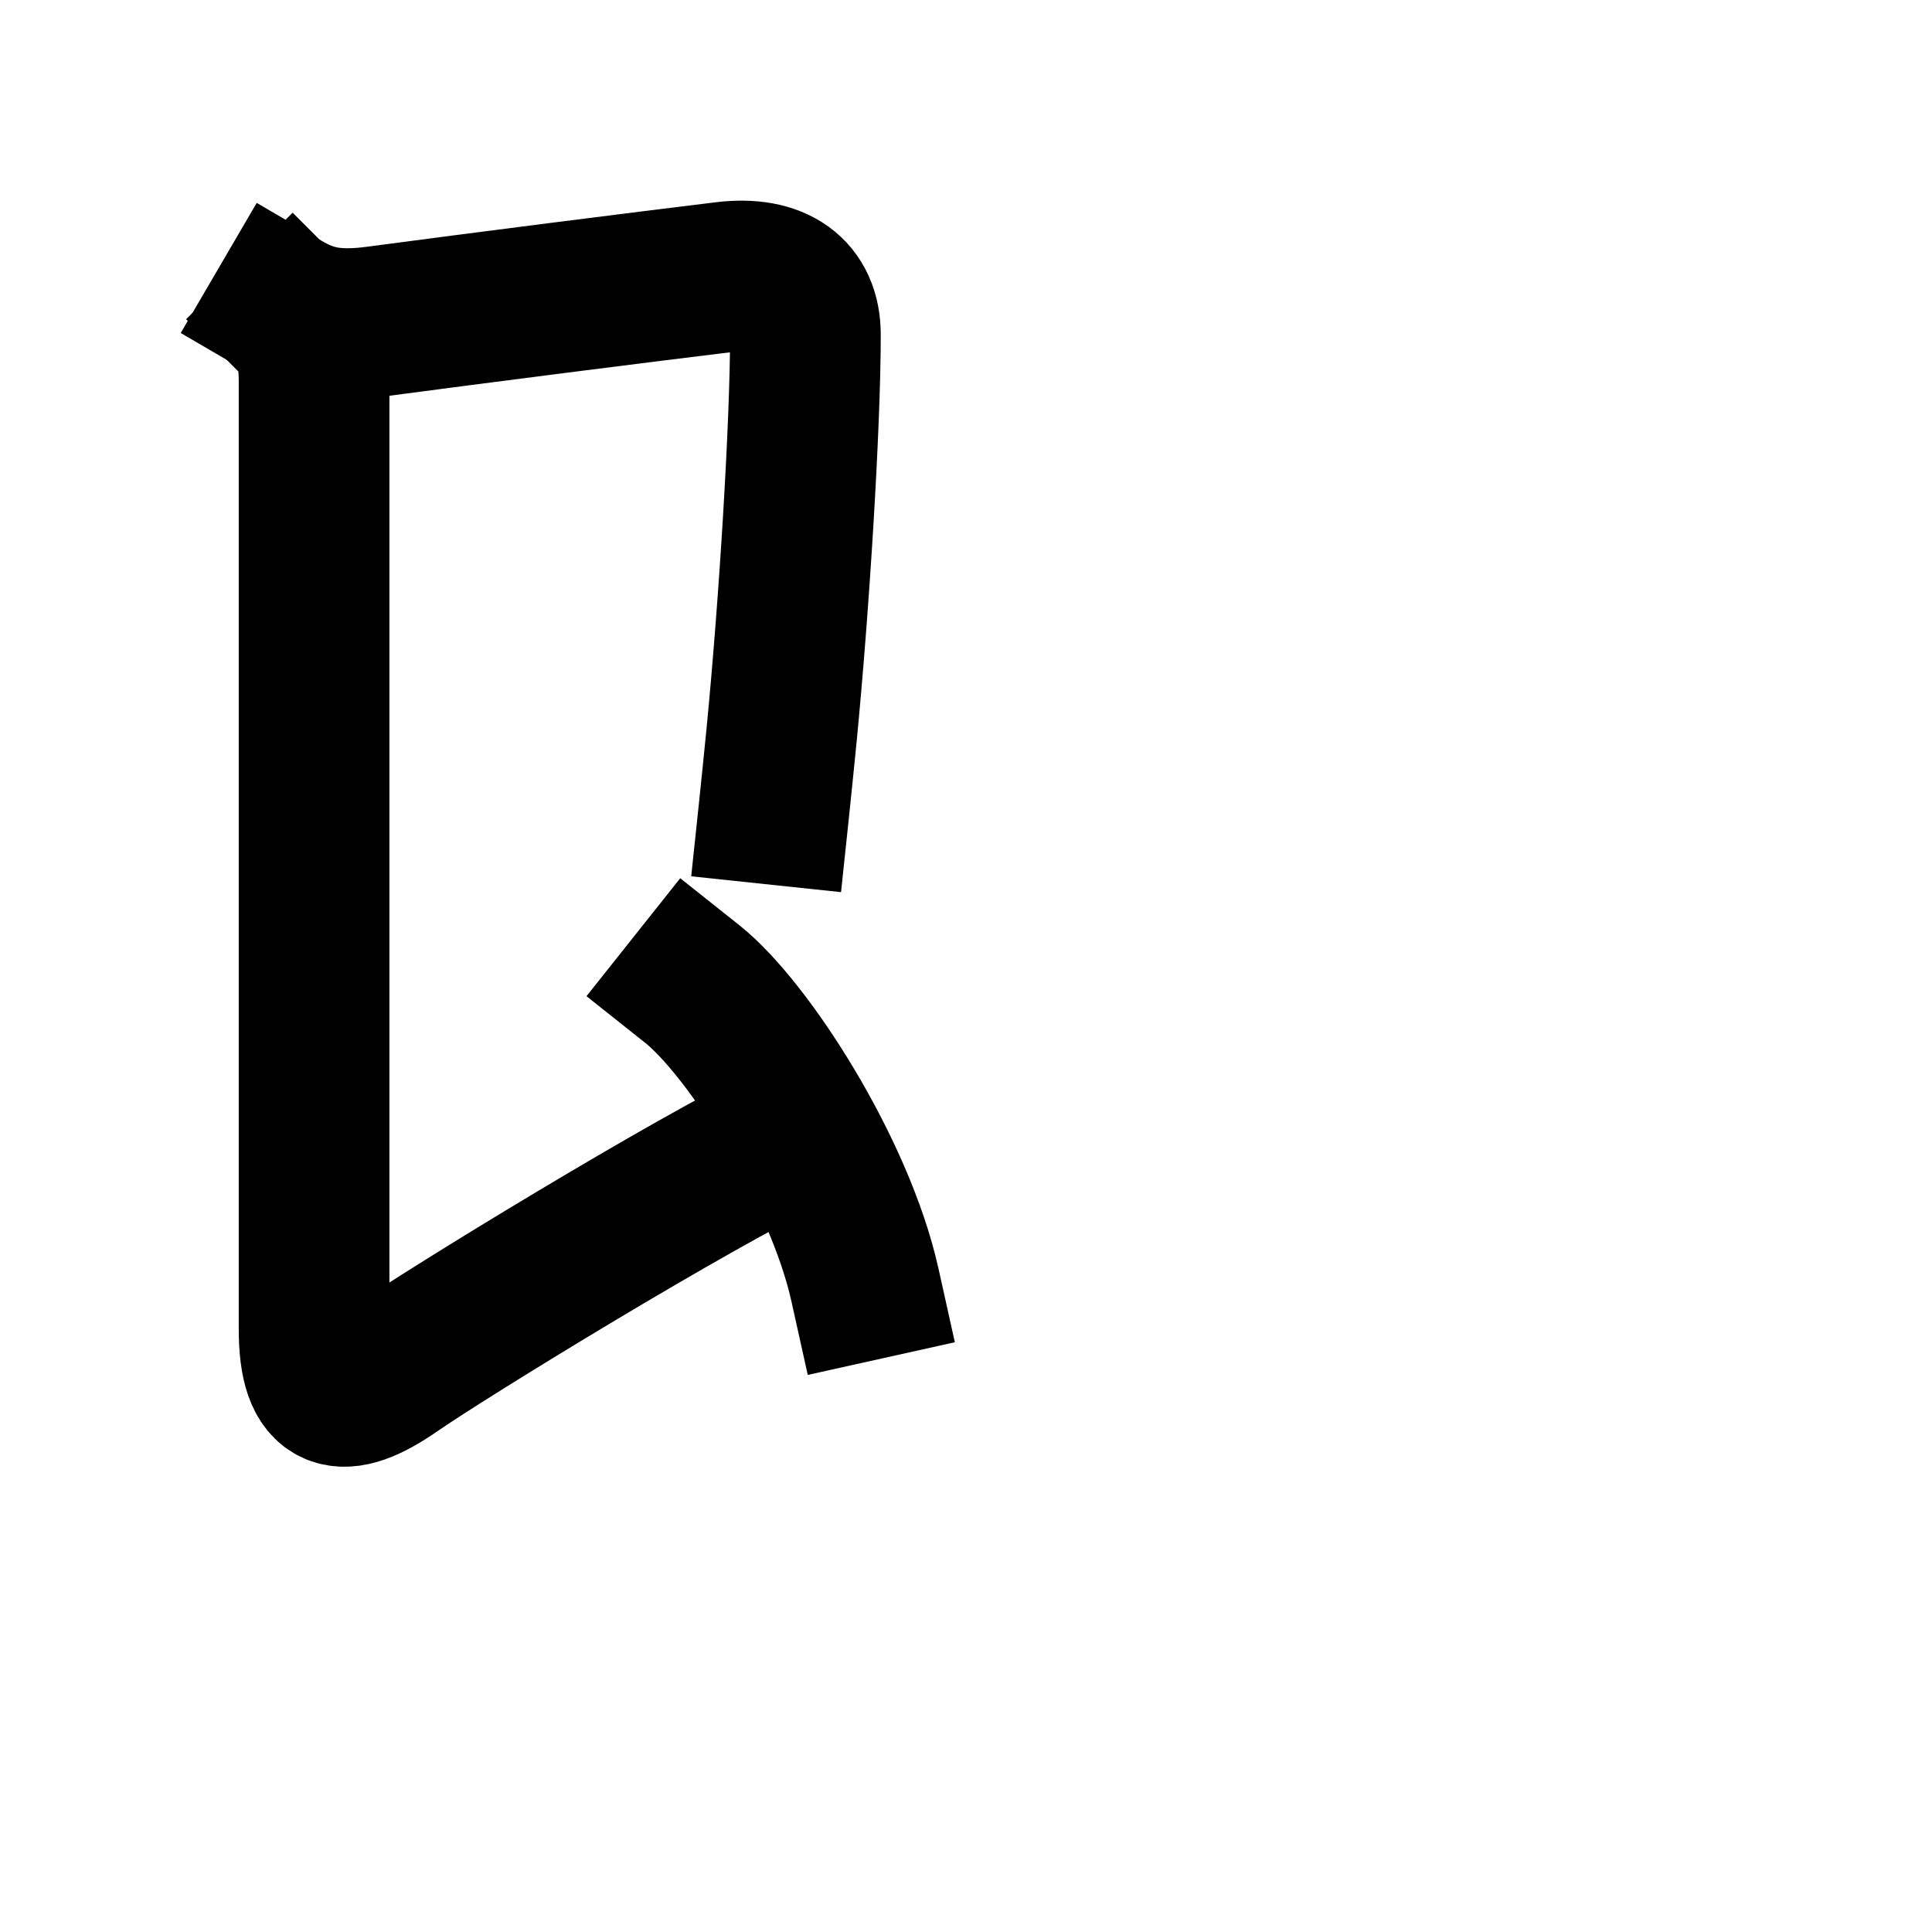
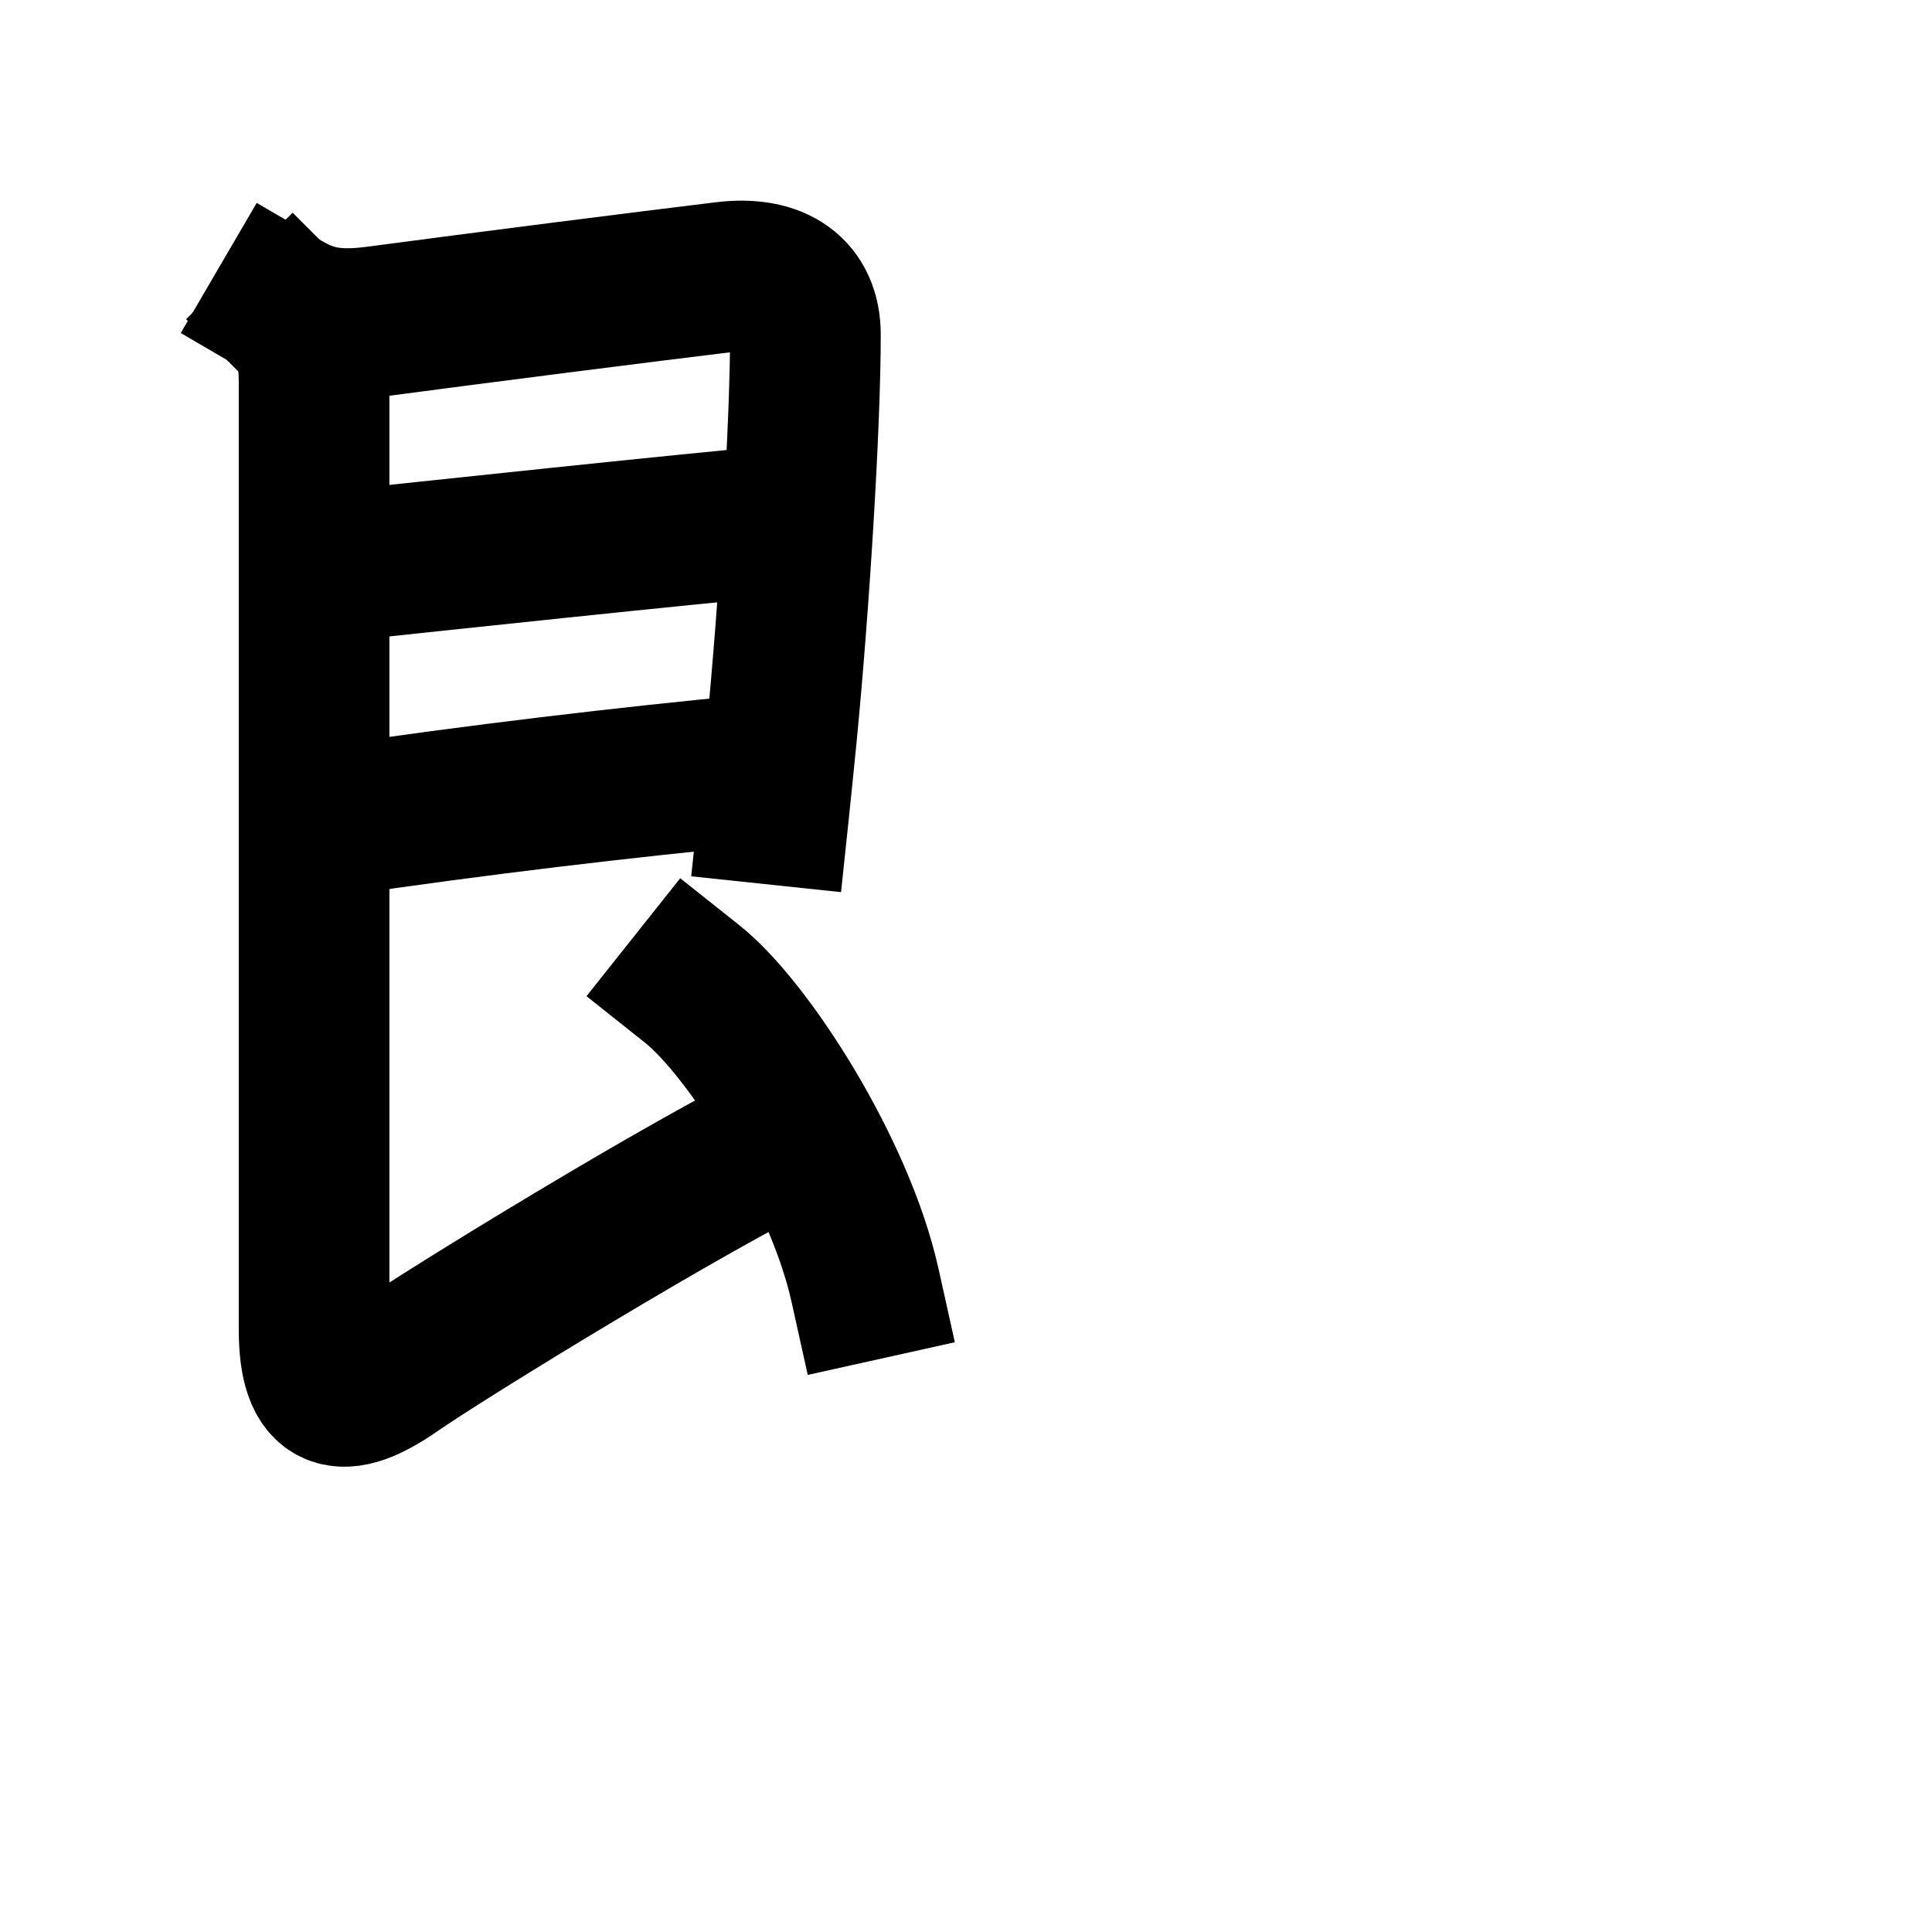
<svg xmlns="http://www.w3.org/2000/svg" class="voyager-component-icon icon" width="109" height="109" viewBox="0 0 109 109">
  <g style="fill:none;stroke:#000000;stroke-width:8.5;stroke-linecap:square;stroke-linejoin:miter;">
    <g>
      <g>
        <path d="M16.01,17.26c1.49,0.87,2.82,1.2,5.29,0.87c5.54-0.74,15.21-1.97,19.6-2.5c2.89-0.35,4.54,0.87,4.54,3.25c0,5.11-0.63,15.26-1.35,22.65c-0.15,1.5-0.29,2.9-0.42,4.13" />
+         <path d="M18.7,31.98c5.43-0.58,19.95-2.13,25.17-2.59" />
+         <path d="M18.66,46.34c8.22-1.22,16.72-2.22,23.96-2.91" />
        <path d="M16.51,18.01c0.93,0.93,1.21,1.87,1.21,3.54c0,1.19,0,50.53,0,53.44c0,4.02,1.58,4.31,4.53,2.27C25.2,75.21,39,66.75,44.75,64" />
        <path d="M39.06,55.52C42.18,58,47.37,66.06,48.8,72.5" />
      </g>
      <g />
    </g>
  </g>
</svg>
